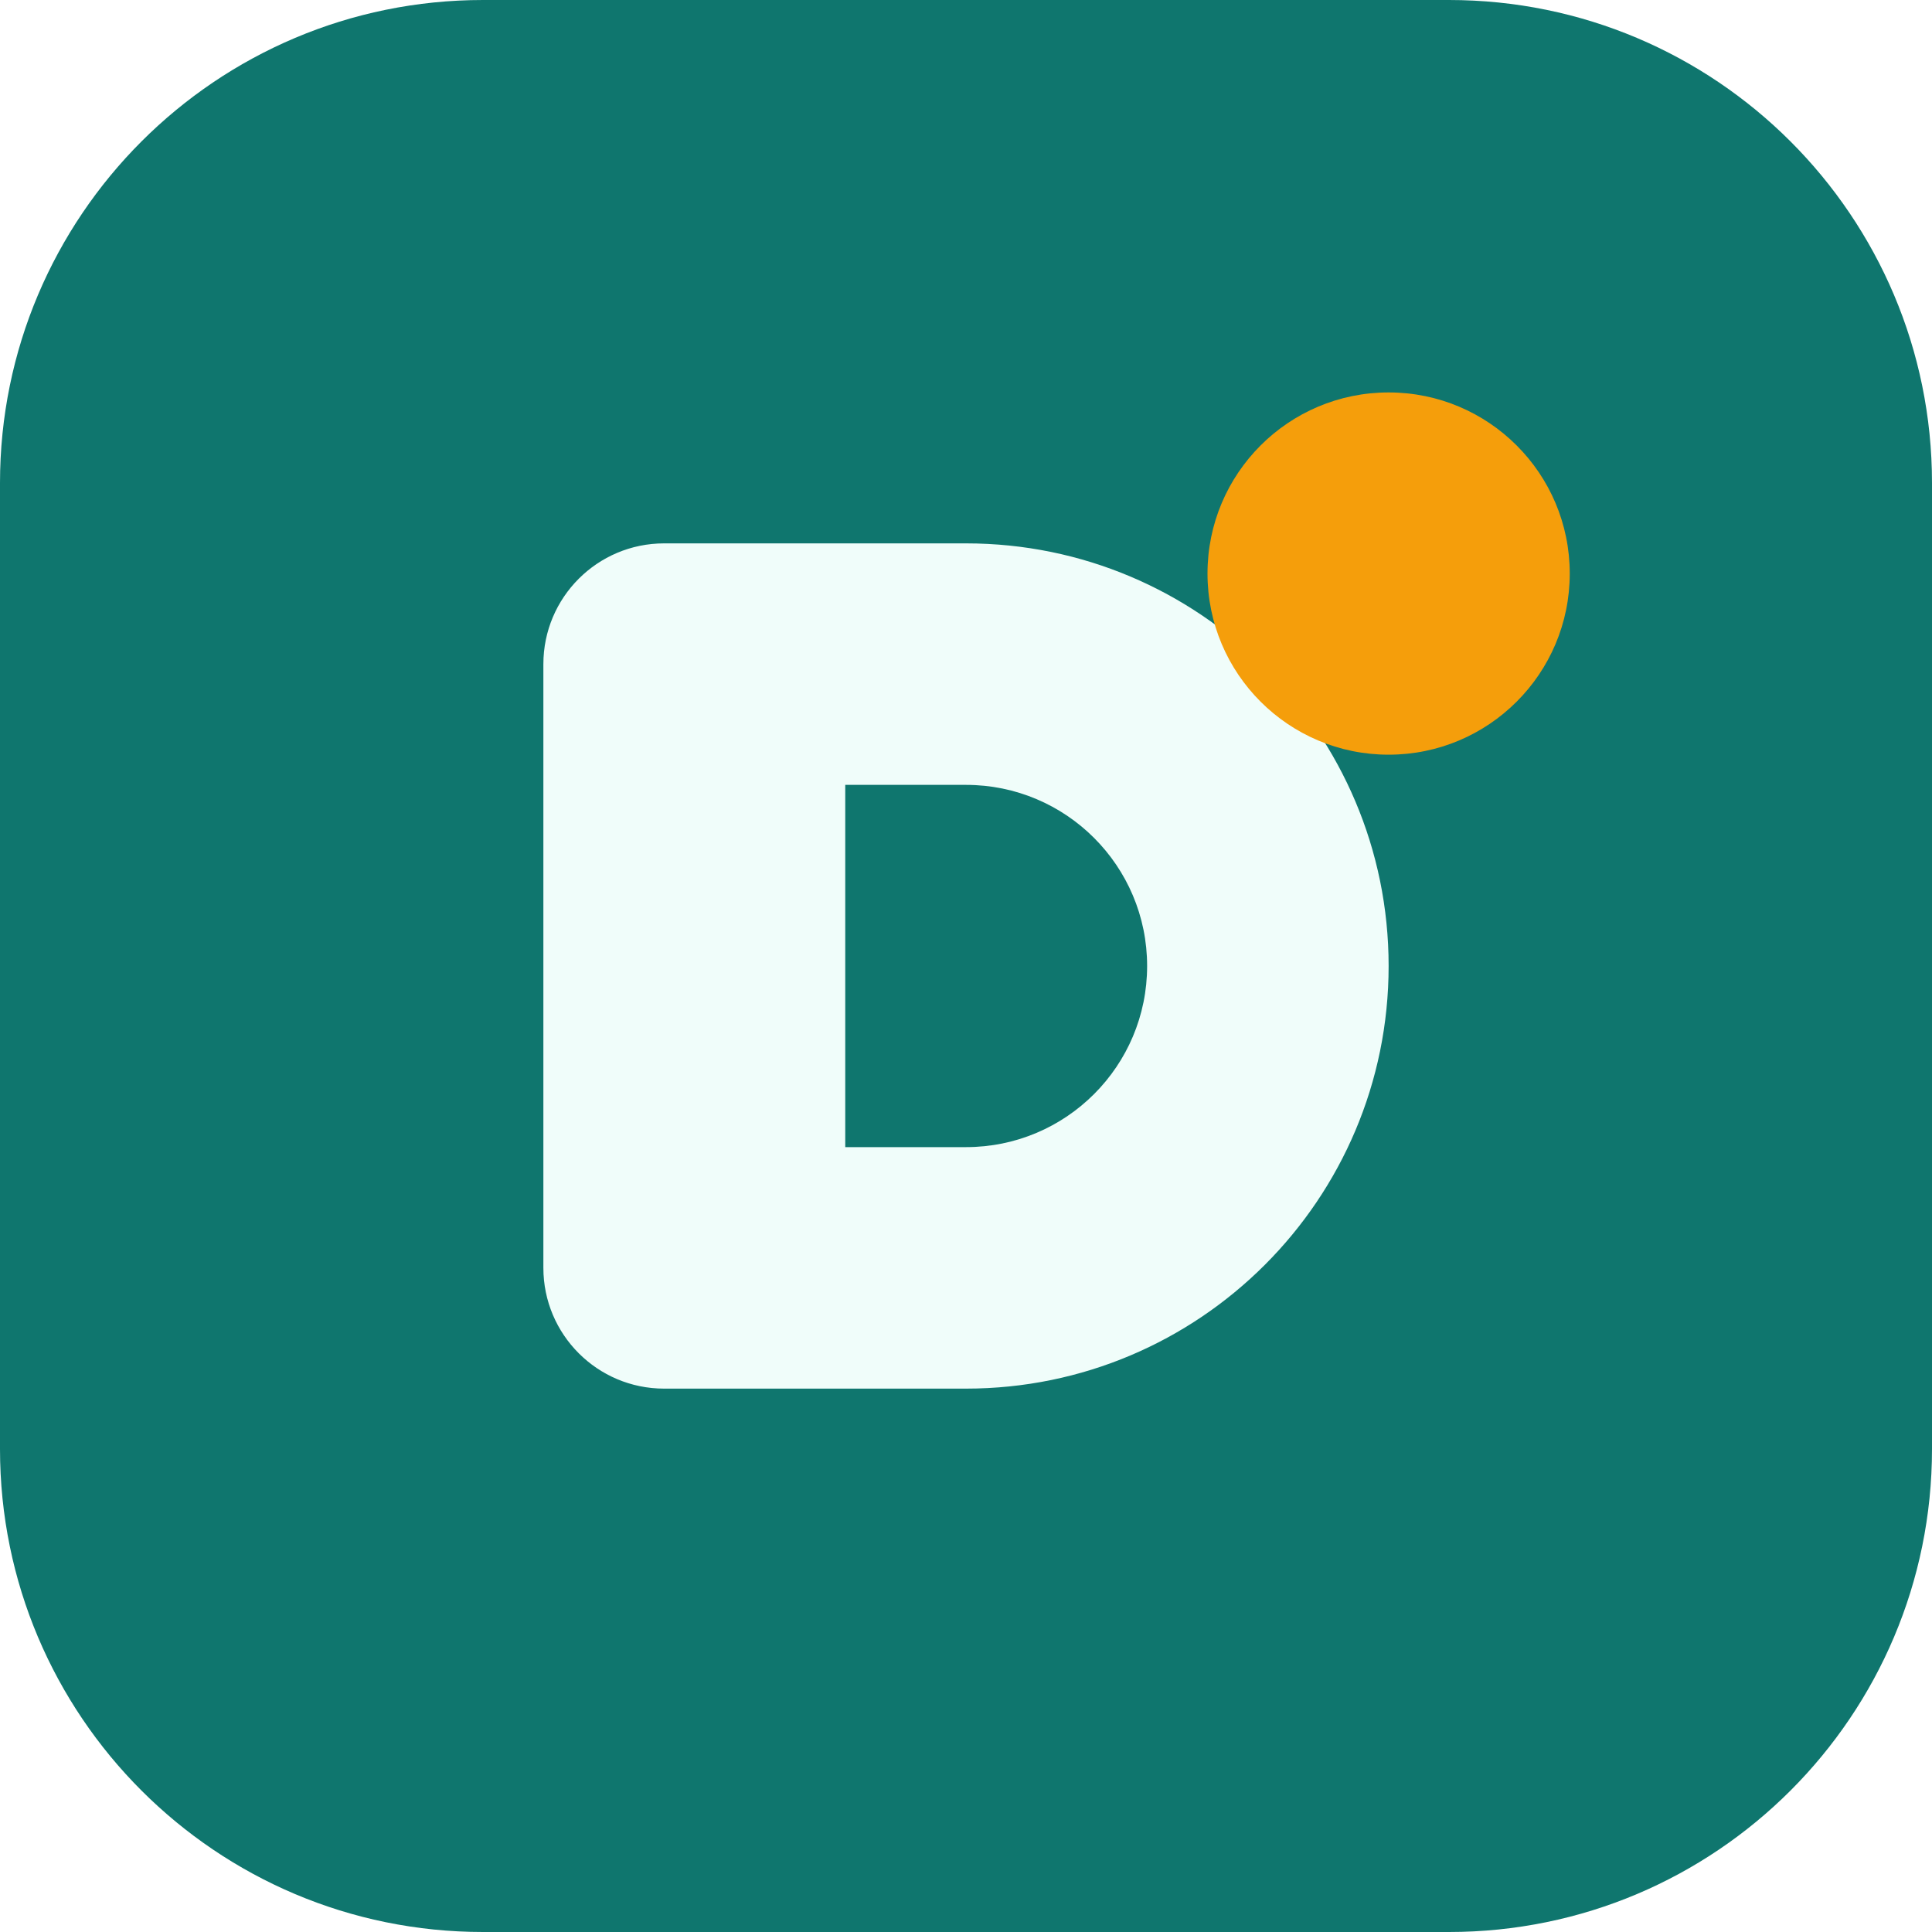
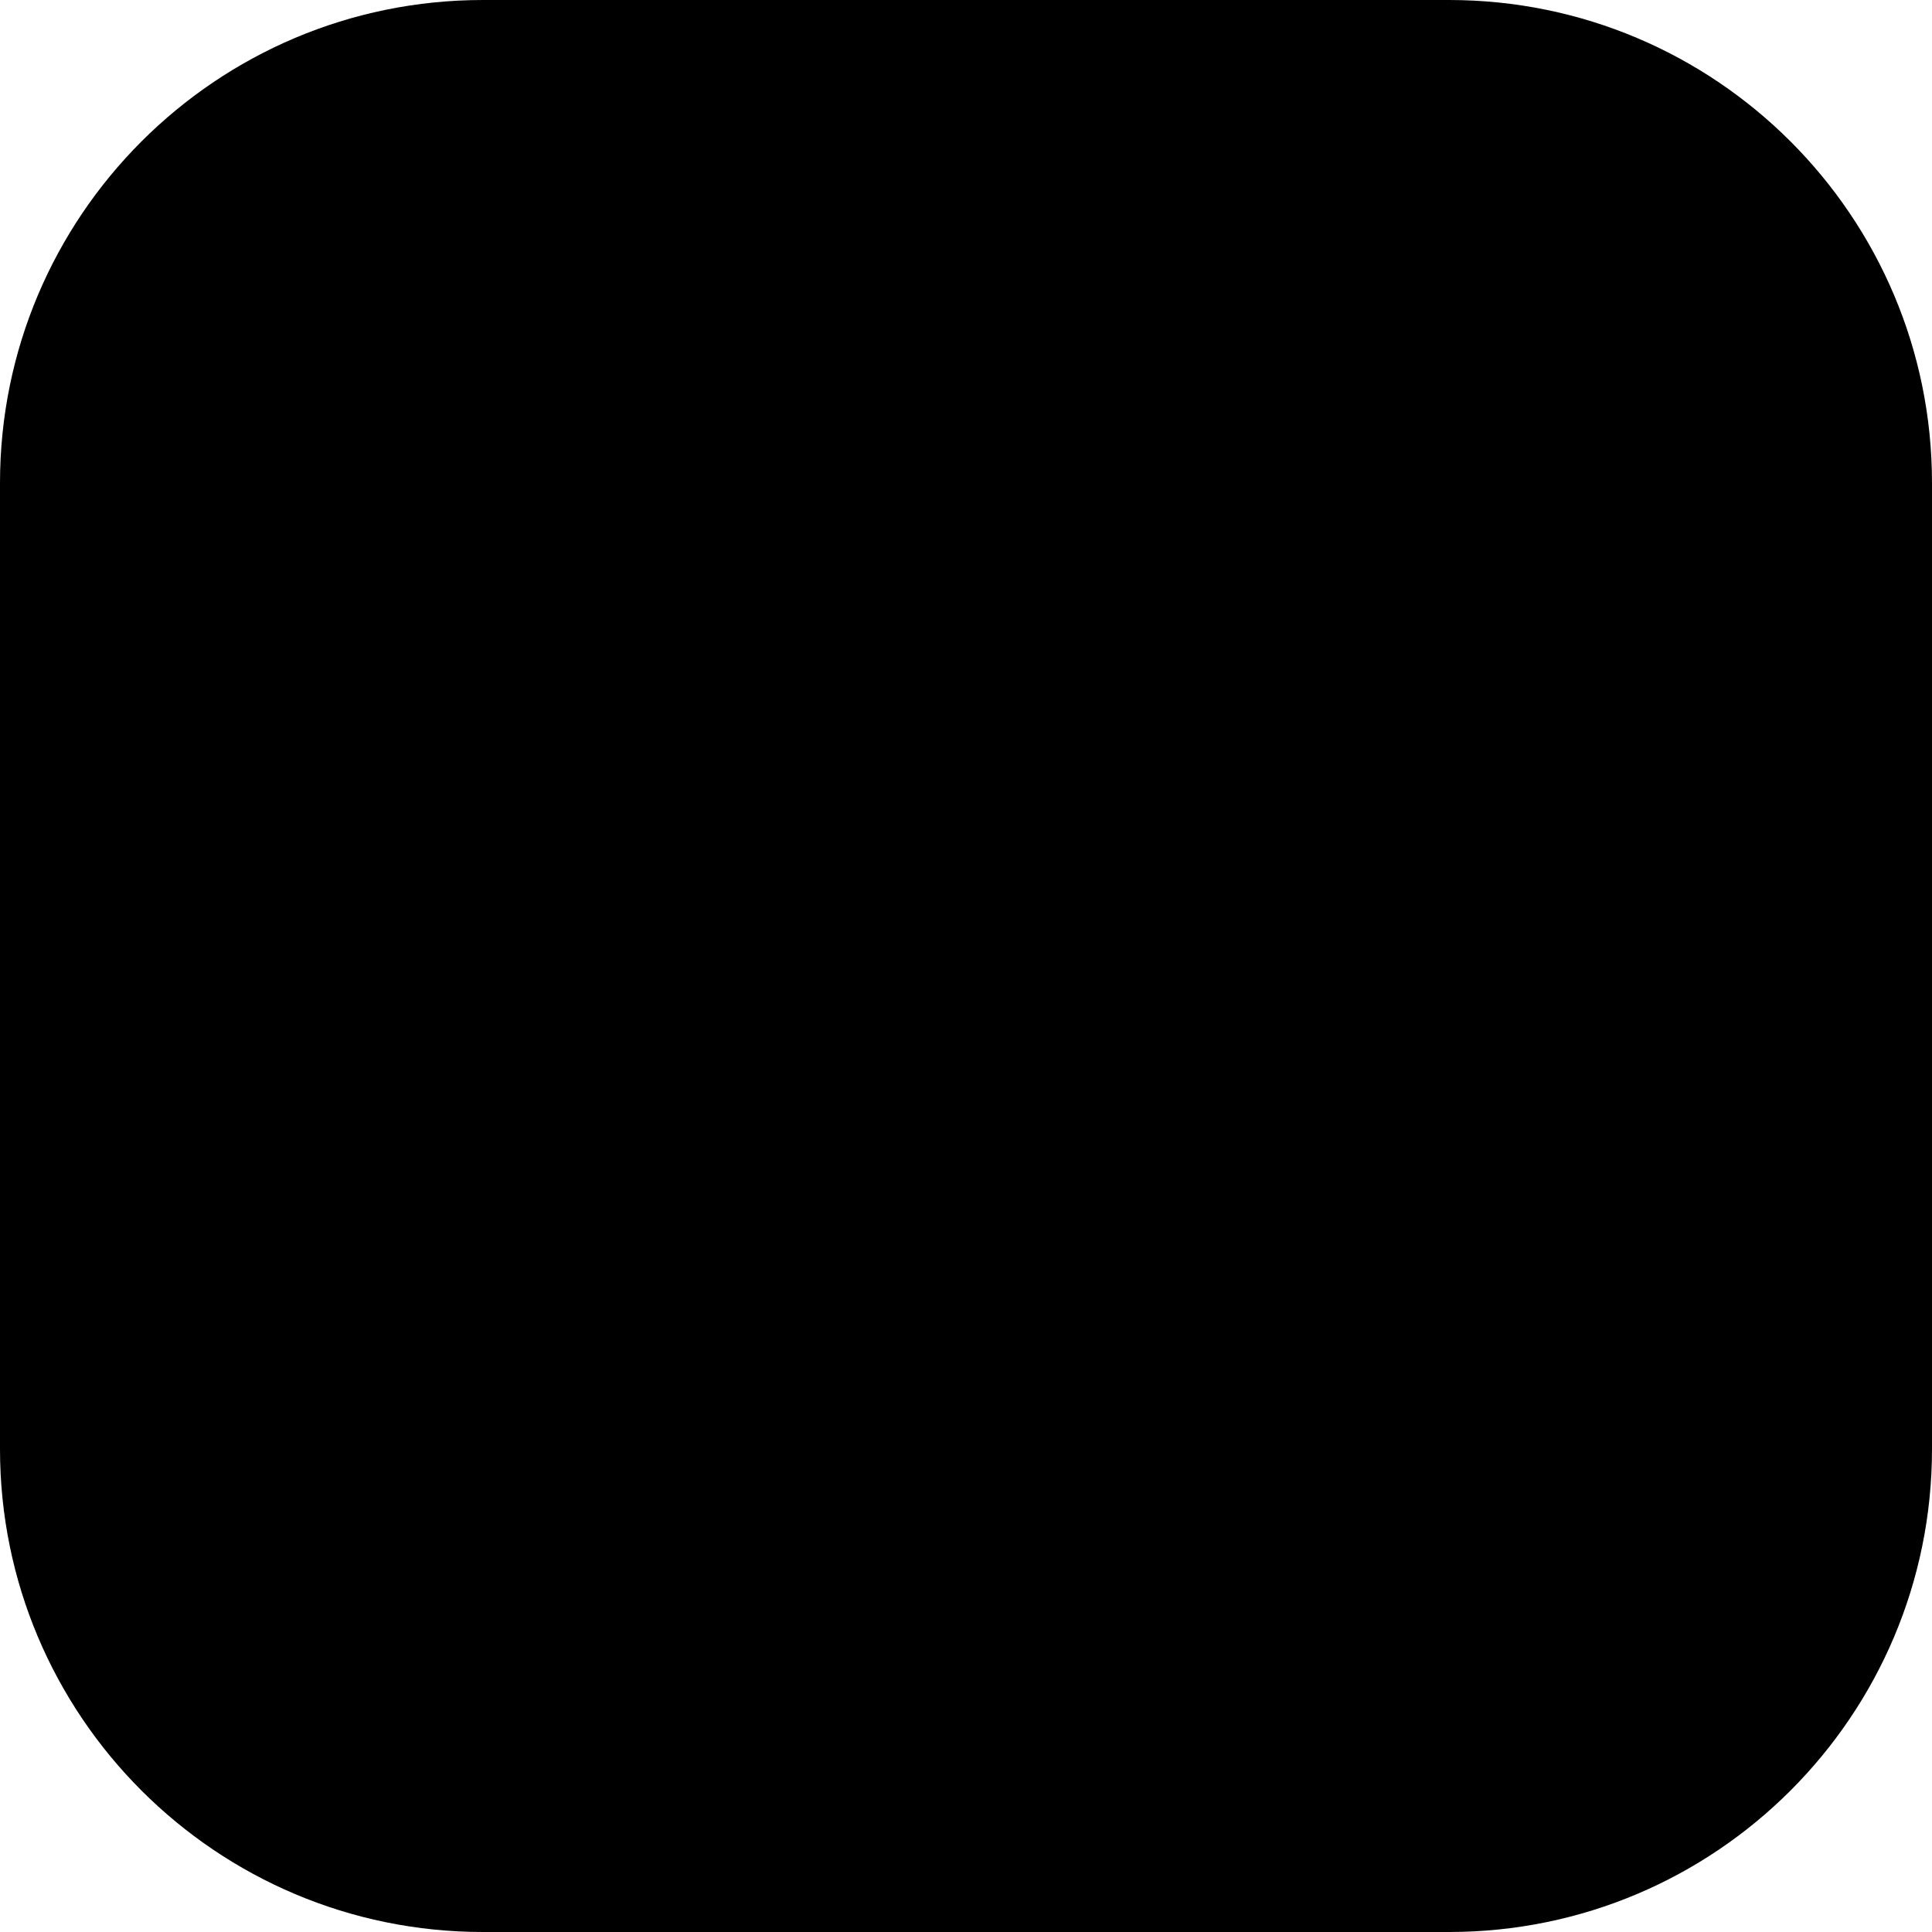
<svg xmlns="http://www.w3.org/2000/svg" viewBox="0 0 64 64">
-   <rect width="64" height="64" rx="16" fill="#0f766e" />
-   <path d="M18 22c0-2.209 1.791-4 4-4h10c7.732 0 14 6.268 14 14s-6.268 14-14 14H22c-2.209 0-4-1.791-4-4V22Z" fill="#f0fdfa" />
-   <path d="M28 26h4c3.314 0 6 2.686 6 6s-2.686 6-6 6h-4V26Z" fill="#0f766e" />
-   <circle cx="46" cy="19" r="6" fill="#f59e0b" />
+   <rect width="64" height="64" rx="16" fill="oklch(0.50 0.14 148.67)" />
+   <path d="M18 22c0-2.209 1.791-4 4-4h10c7.732 0 14 6.268 14 14s-6.268 14-14 14H22c-2.209 0-4-1.791-4-4V22Z" fill="oklch(0.97 0.01 148.67)" />
+   <path d="M28 26h4c3.314 0 6 2.686 6 6s-2.686 6-6 6h-4V26Z" fill="oklch(0.50 0.14 148.67)" />
+   <circle cx="46" cy="19" r="6" fill="oklch(0.75 0.15 45)" />
</svg>
